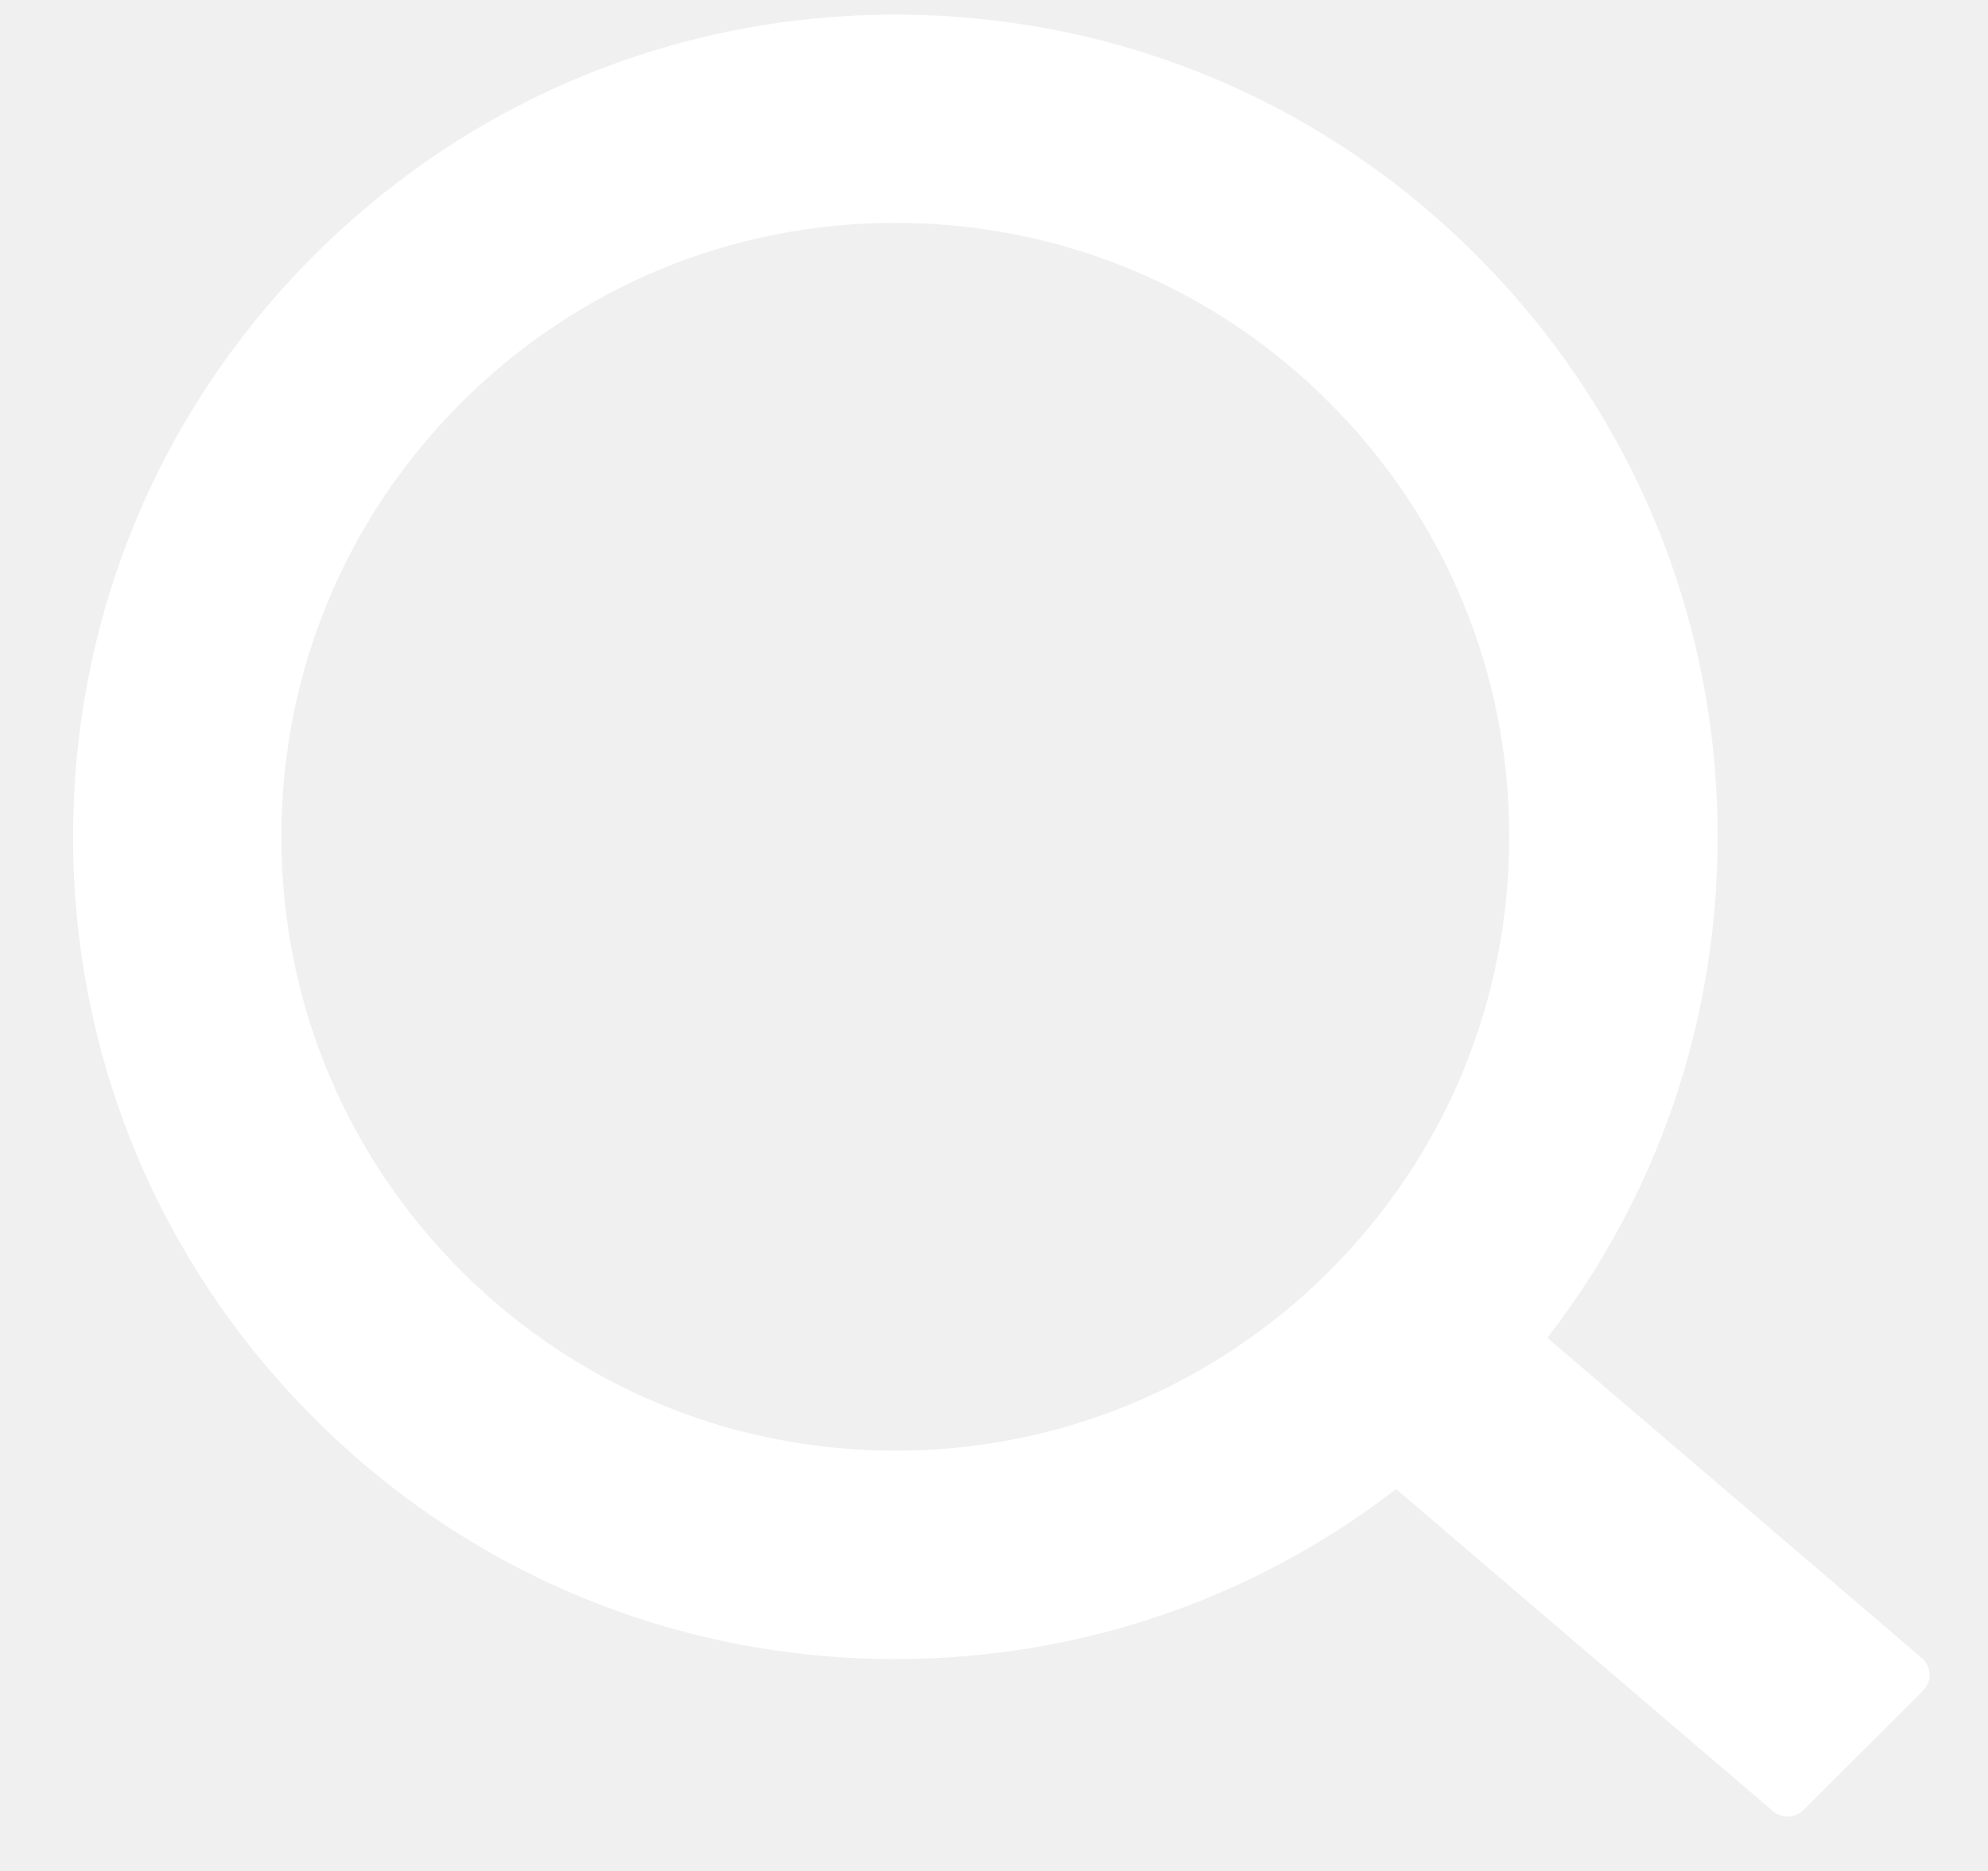
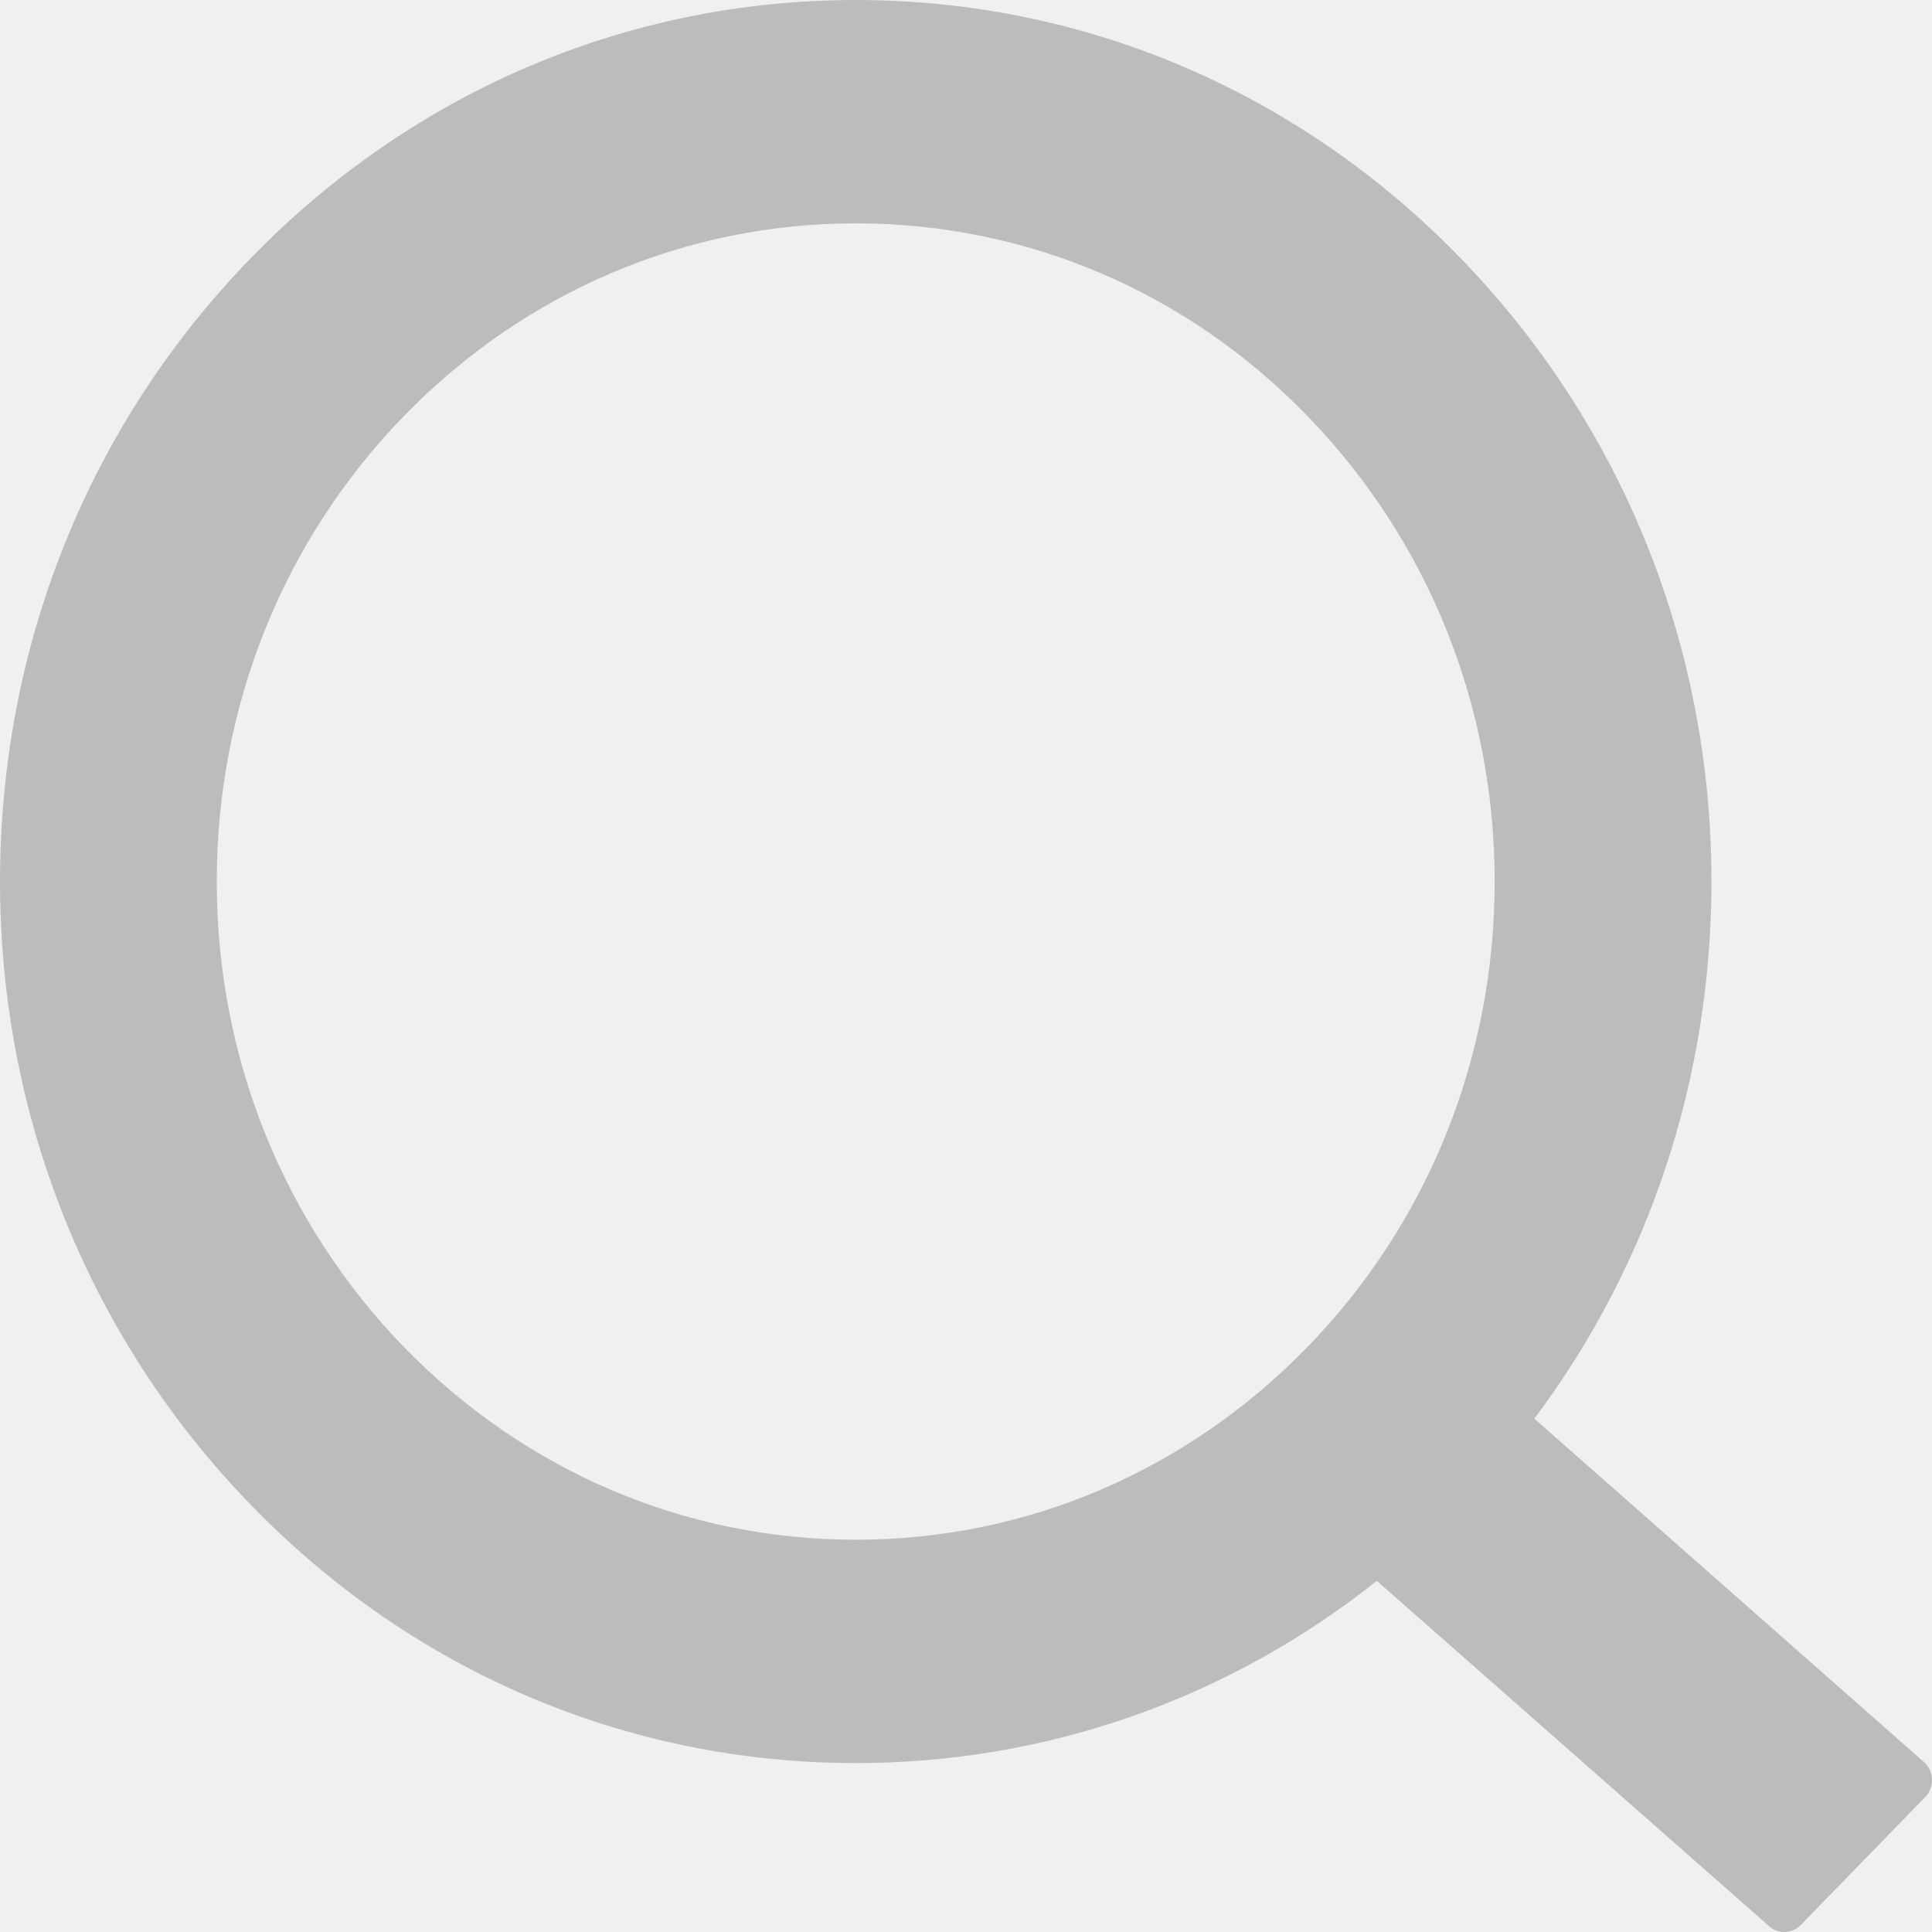
- <svg xmlns="http://www.w3.org/2000/svg" width="17" height="16" viewBox="0 0 17 16" fill="none">
-   <path d="M16.444 14.188L13.232 11.441C14.177 10.22 14.688 8.727 14.688 7.156C14.688 5.277 13.954 3.514 12.627 2.185C11.301 0.856 9.534 0.125 7.656 0.125C5.779 0.125 4.012 0.859 2.685 2.185C1.356 3.512 0.625 5.277 0.625 7.156C0.625 9.034 1.359 10.801 2.685 12.127C4.012 13.456 5.777 14.188 7.656 14.188C9.227 14.188 10.717 13.677 11.938 12.734L15.15 15.479C15.168 15.497 15.189 15.511 15.212 15.521C15.236 15.53 15.261 15.535 15.286 15.535C15.311 15.535 15.336 15.53 15.359 15.521C15.383 15.511 15.404 15.497 15.422 15.479L16.444 14.459C16.462 14.441 16.476 14.42 16.485 14.397C16.495 14.374 16.5 14.349 16.5 14.323C16.5 14.298 16.495 14.273 16.485 14.25C16.476 14.226 16.462 14.205 16.444 14.188ZM11.369 10.869C10.375 11.86 9.058 12.406 7.656 12.406C6.255 12.406 4.938 11.86 3.944 10.869C2.952 9.875 2.406 8.558 2.406 7.156C2.406 5.755 2.952 4.435 3.944 3.444C4.938 2.452 6.255 1.906 7.656 1.906C9.058 1.906 10.377 2.45 11.369 3.444C12.36 4.438 12.906 5.755 12.906 7.156C12.906 8.558 12.36 9.877 11.369 10.869Z" fill="white" />
+ <svg xmlns="http://www.w3.org/2000/svg" width="25" height="25" viewBox="0 0 25 25" fill="none">
+   <path d="M24.911 22.814L19.854 18.357C21.341 16.376 22.146 13.954 22.146 11.407C22.146 8.357 20.99 5.498 18.901 3.342C16.812 1.186 14.029 0 11.073 0C8.116 0 5.333 1.19 3.244 3.342C1.152 5.494 0 8.357 0 11.407C0 14.452 1.155 17.319 3.244 19.471C5.333 21.627 8.113 22.814 11.073 22.814C13.546 22.814 15.893 21.985 17.816 20.456L22.874 24.909C22.902 24.938 22.935 24.961 22.972 24.976C23.009 24.992 23.048 25 23.088 25C23.128 25 23.167 24.992 23.204 24.976C23.241 24.961 23.274 24.938 23.302 24.909L24.911 23.255C24.939 23.226 24.962 23.191 24.977 23.154C24.992 23.116 25 23.075 25 23.034C25 22.993 24.992 22.953 24.977 22.915C24.962 22.877 24.939 22.843 24.911 22.814ZM16.919 17.43C15.354 19.038 13.28 19.924 11.073 19.924C8.866 19.924 6.791 19.038 5.226 17.43C3.665 15.817 2.805 13.681 2.805 11.407C2.805 9.133 3.665 6.992 5.226 5.384C6.791 3.776 8.866 2.89 11.073 2.89C13.28 2.89 15.358 3.772 16.919 5.384C18.481 6.996 19.341 9.133 19.341 11.407C19.341 13.681 18.481 15.821 16.919 17.43Z" fill="#BCBCBC" />
</svg>
